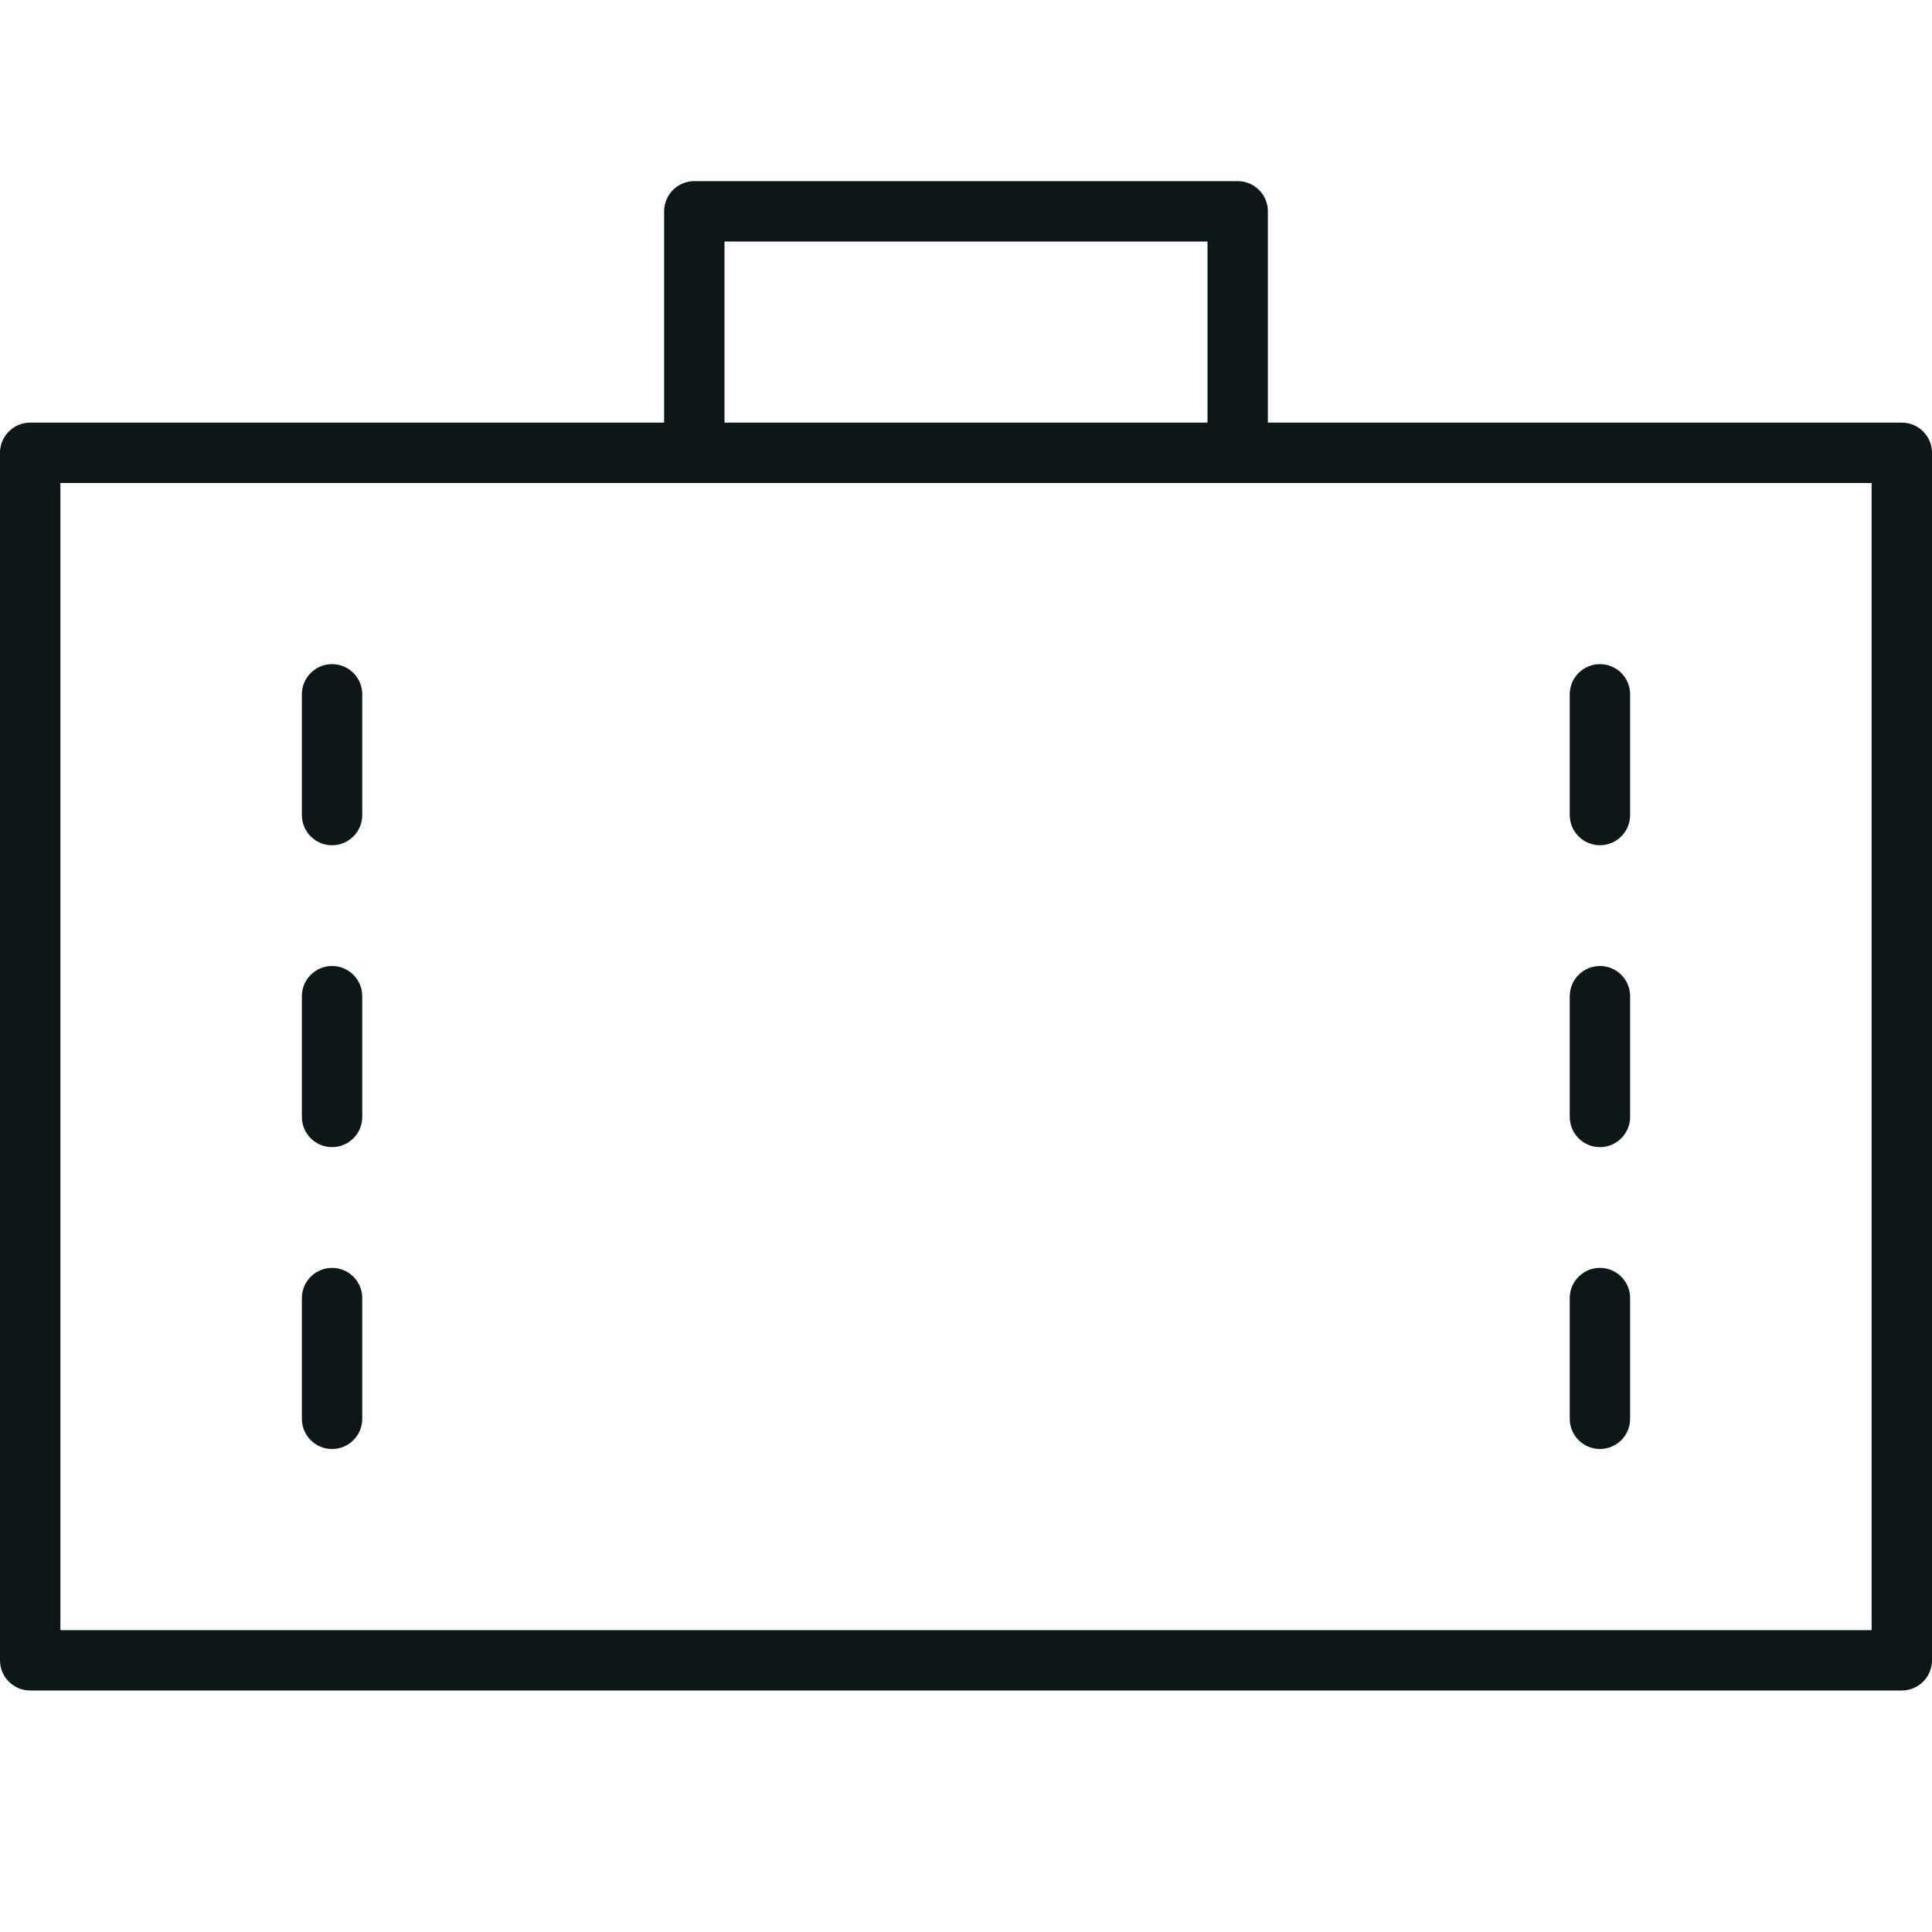
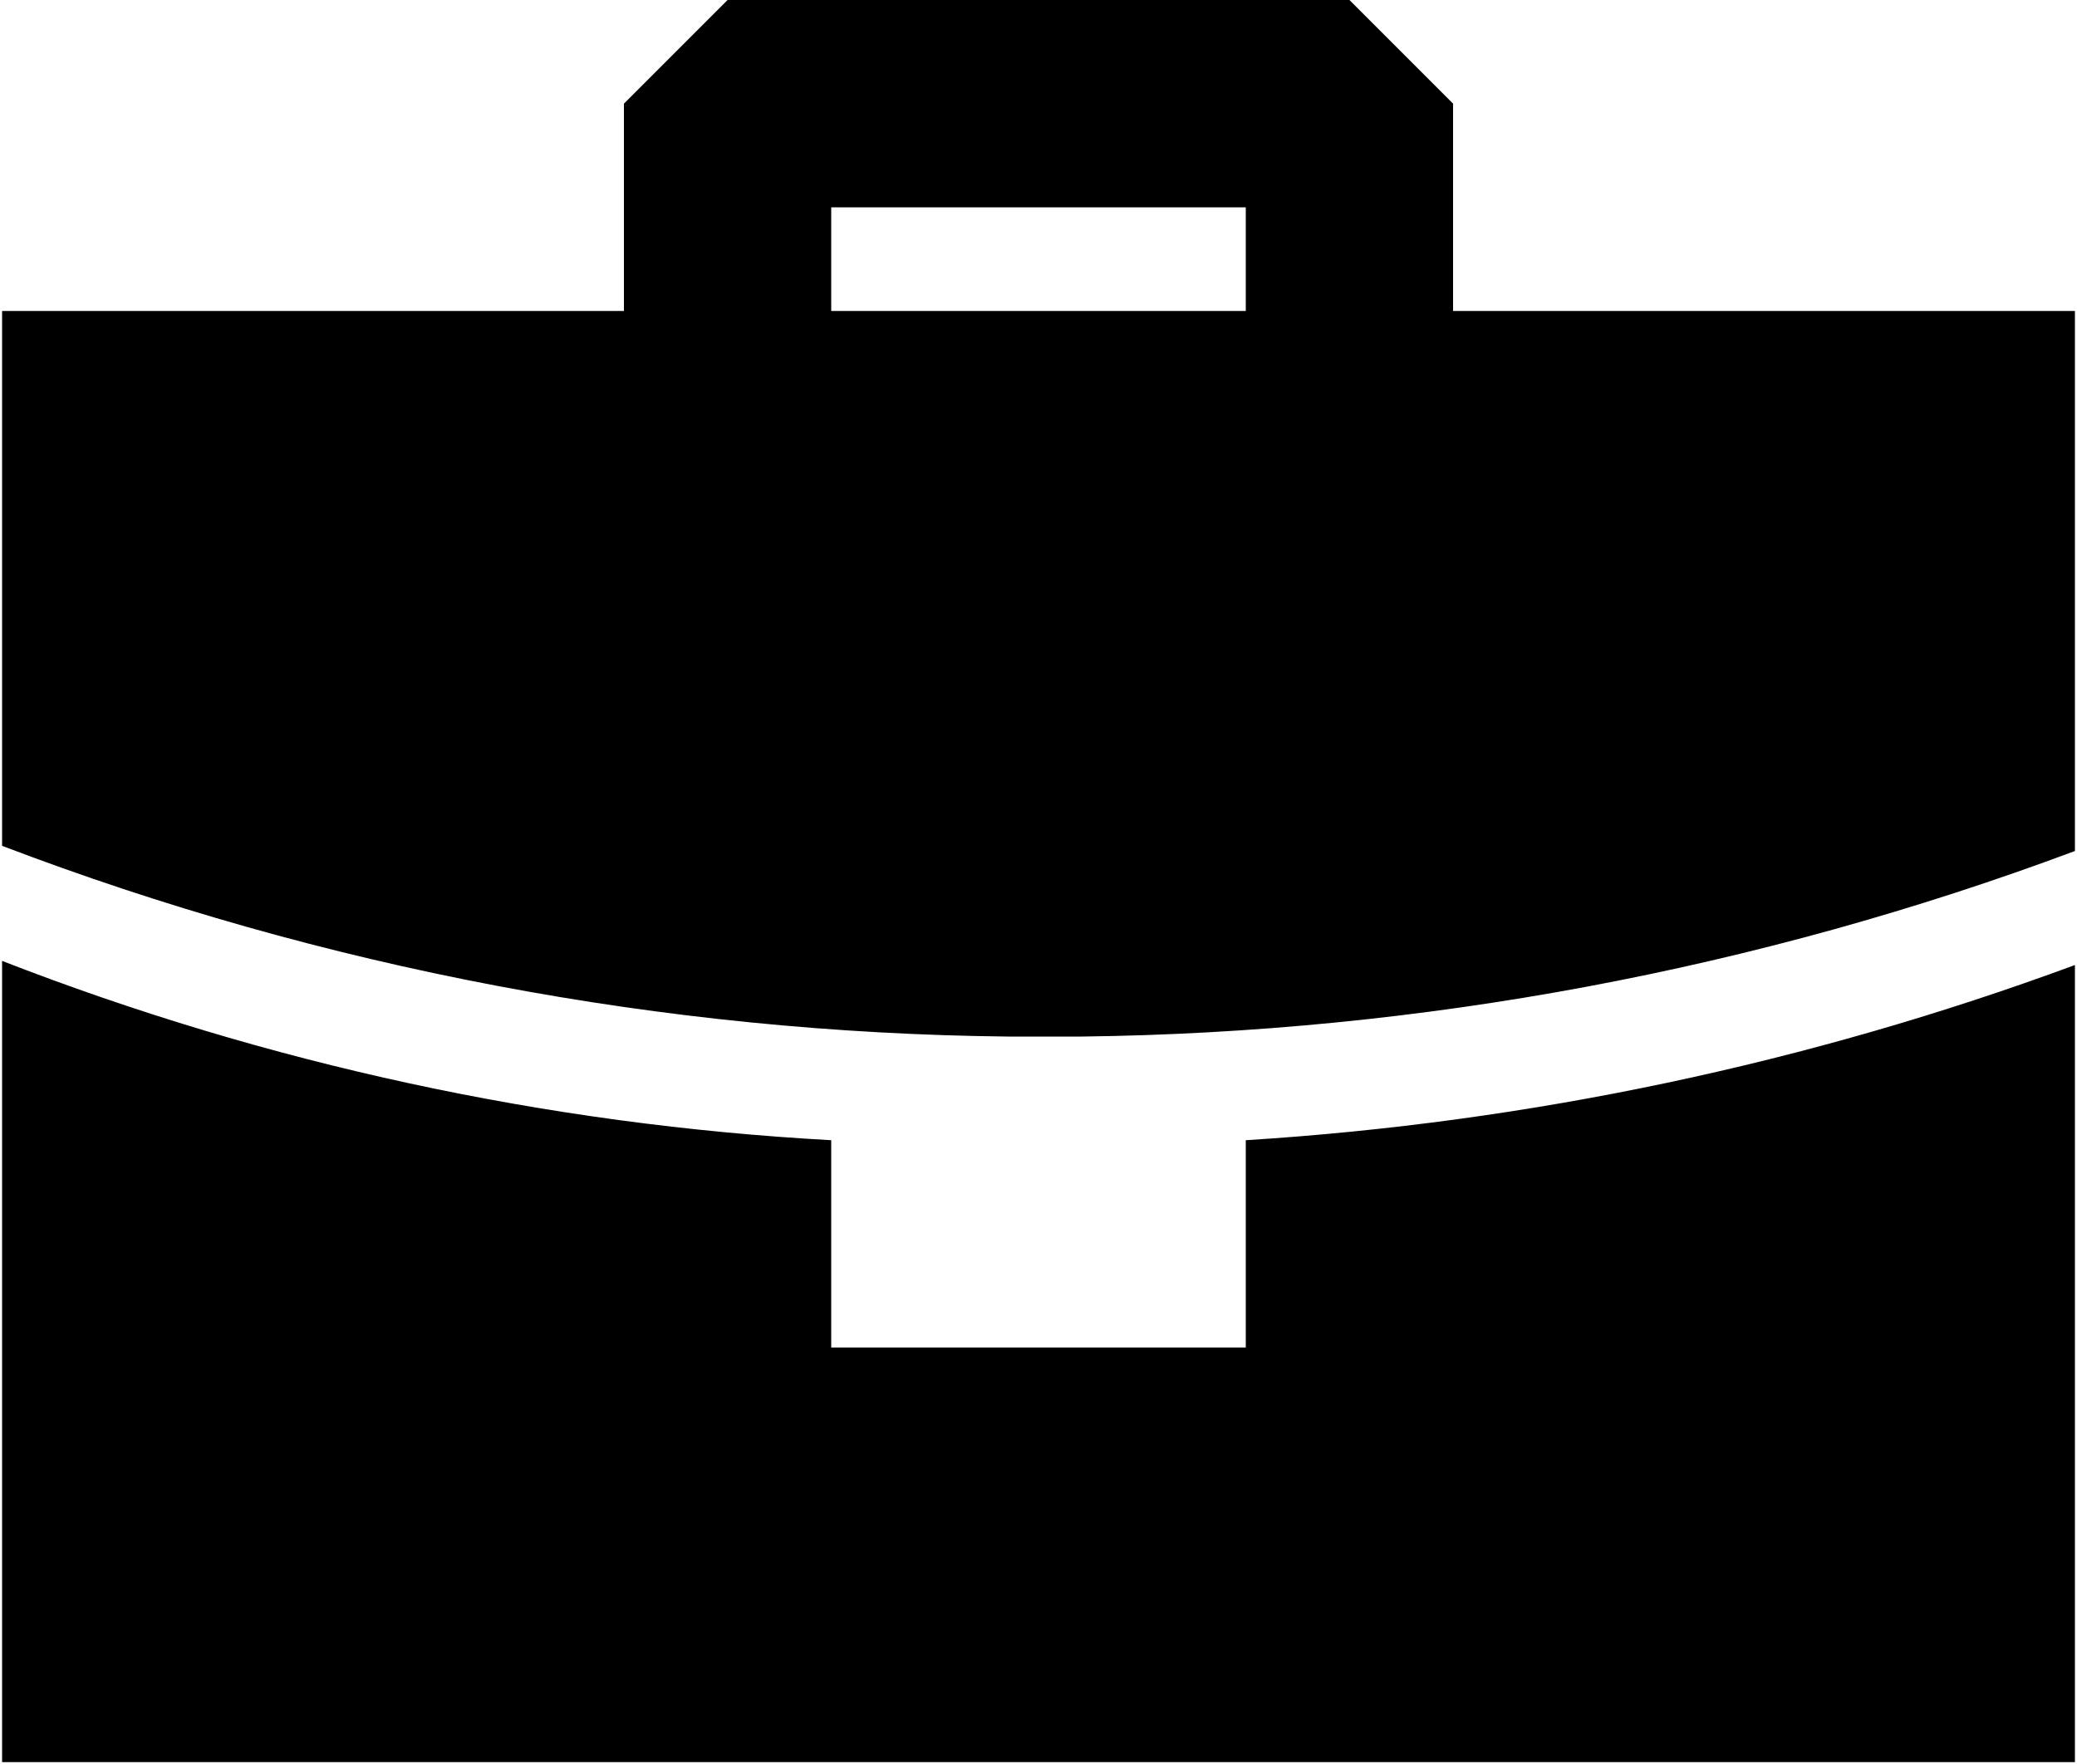
- <svg xmlns="http://www.w3.org/2000/svg" version="1.1" id="Uploaded to svgrepo.com" width="800px" height="800px" viewBox="0 0 32 32" xml:space="preserve">
-   <style type="text/css">
- 	.dashing_een{fill:#0B1719;}
- </style>
-   <path class="dashing_een" d="M31.5,7H21V3.5C21,3.224,20.776,3,20.5,3h-9C11.224,3,11,3.224,11,3.5V7H0.5C0.224,7,0,7.224,0,7.5v20  C0,27.776,0.224,28,0.5,28h31c0.276,0,0.5-0.224,0.5-0.5v-20C32,7.224,31.776,7,31.5,7z M12,4h8v3h-8V4z M31,27H1V8h30V27z M6,11.5  v2C6,13.776,5.776,14,5.5,14S5,13.776,5,13.5v-2C5,11.224,5.224,11,5.5,11S6,11.224,6,11.5z M6,16.5v2C6,18.776,5.776,19,5.5,19  S5,18.776,5,18.5v-2C5,16.224,5.224,16,5.5,16S6,16.224,6,16.5z M6,21.5v2C6,23.776,5.776,24,5.5,24S5,23.776,5,23.5v-2  C5,21.224,5.224,21,5.5,21S6,21.224,6,21.5z M27,11.5v2c0,0.276-0.224,0.5-0.5,0.5S26,13.776,26,13.5v-2c0-0.276,0.224-0.5,0.5-0.5  S27,11.224,27,11.5z M27,16.5v2c0,0.276-0.224,0.5-0.5,0.5S26,18.776,26,18.5v-2c0-0.276,0.224-0.5,0.5-0.5S27,16.224,27,16.5z   M27,21.5v2c0,0.276-0.224,0.5-0.5,0.5S26,23.776,26,23.5v-2c0-0.276,0.224-0.5,0.5-0.5S27,21.224,27,21.5z" />
+ <svg xmlns="http://www.w3.org/2000/svg" width="668" height="567" viewBox="0 0 668 567" fill="none">
+   <path fill-rule="evenodd" clip-rule="evenodd" d="M0.667 309C85.953 342.181 175.957 361.644 267.333 366.667V433.333H400.667V366.667C491.822 360.958 581.657 341.98 667.333 310.333V566.667H0.667V309ZM434 0L467.333 33.333V100H667.333V273.667C565.127 311.827 457.089 332.013 348 333.333H324C213.446 332.138 103.978 311.373 0.667 272V100H200.667V33.333L234 0H434ZM400.667 66.667H267.333V100H400.667V66.667Z" fill="black" />
</svg>
